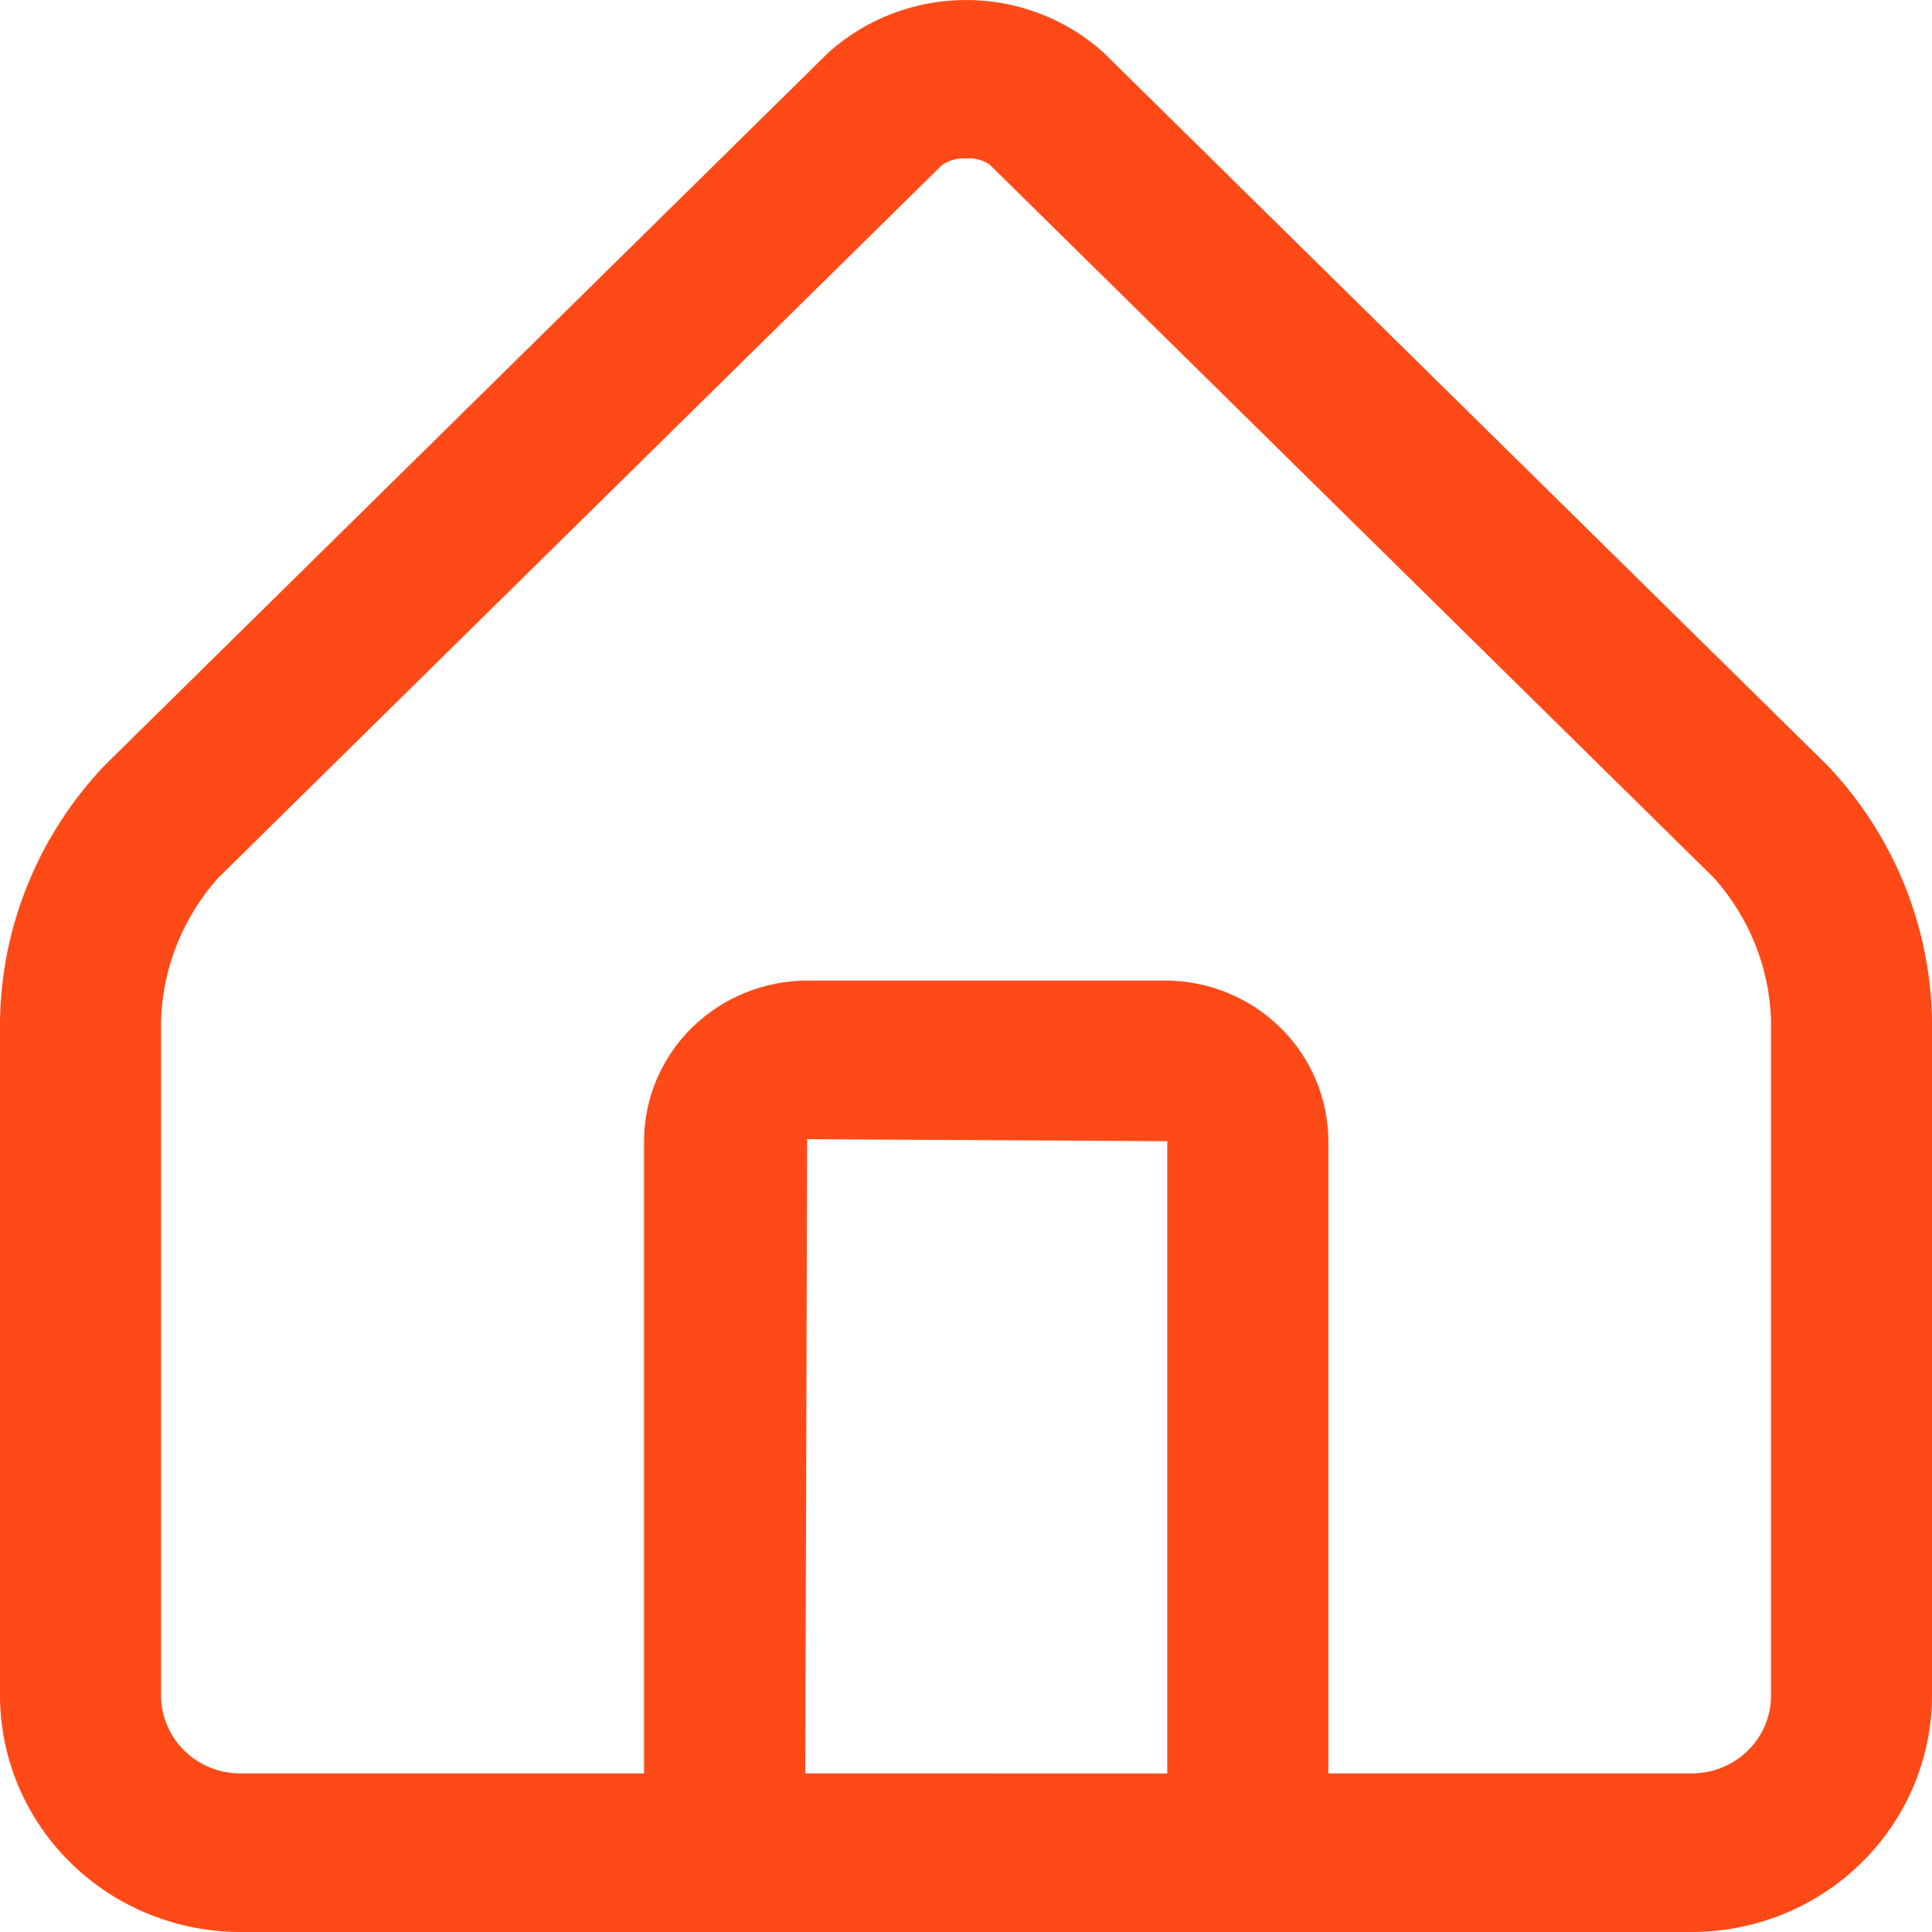
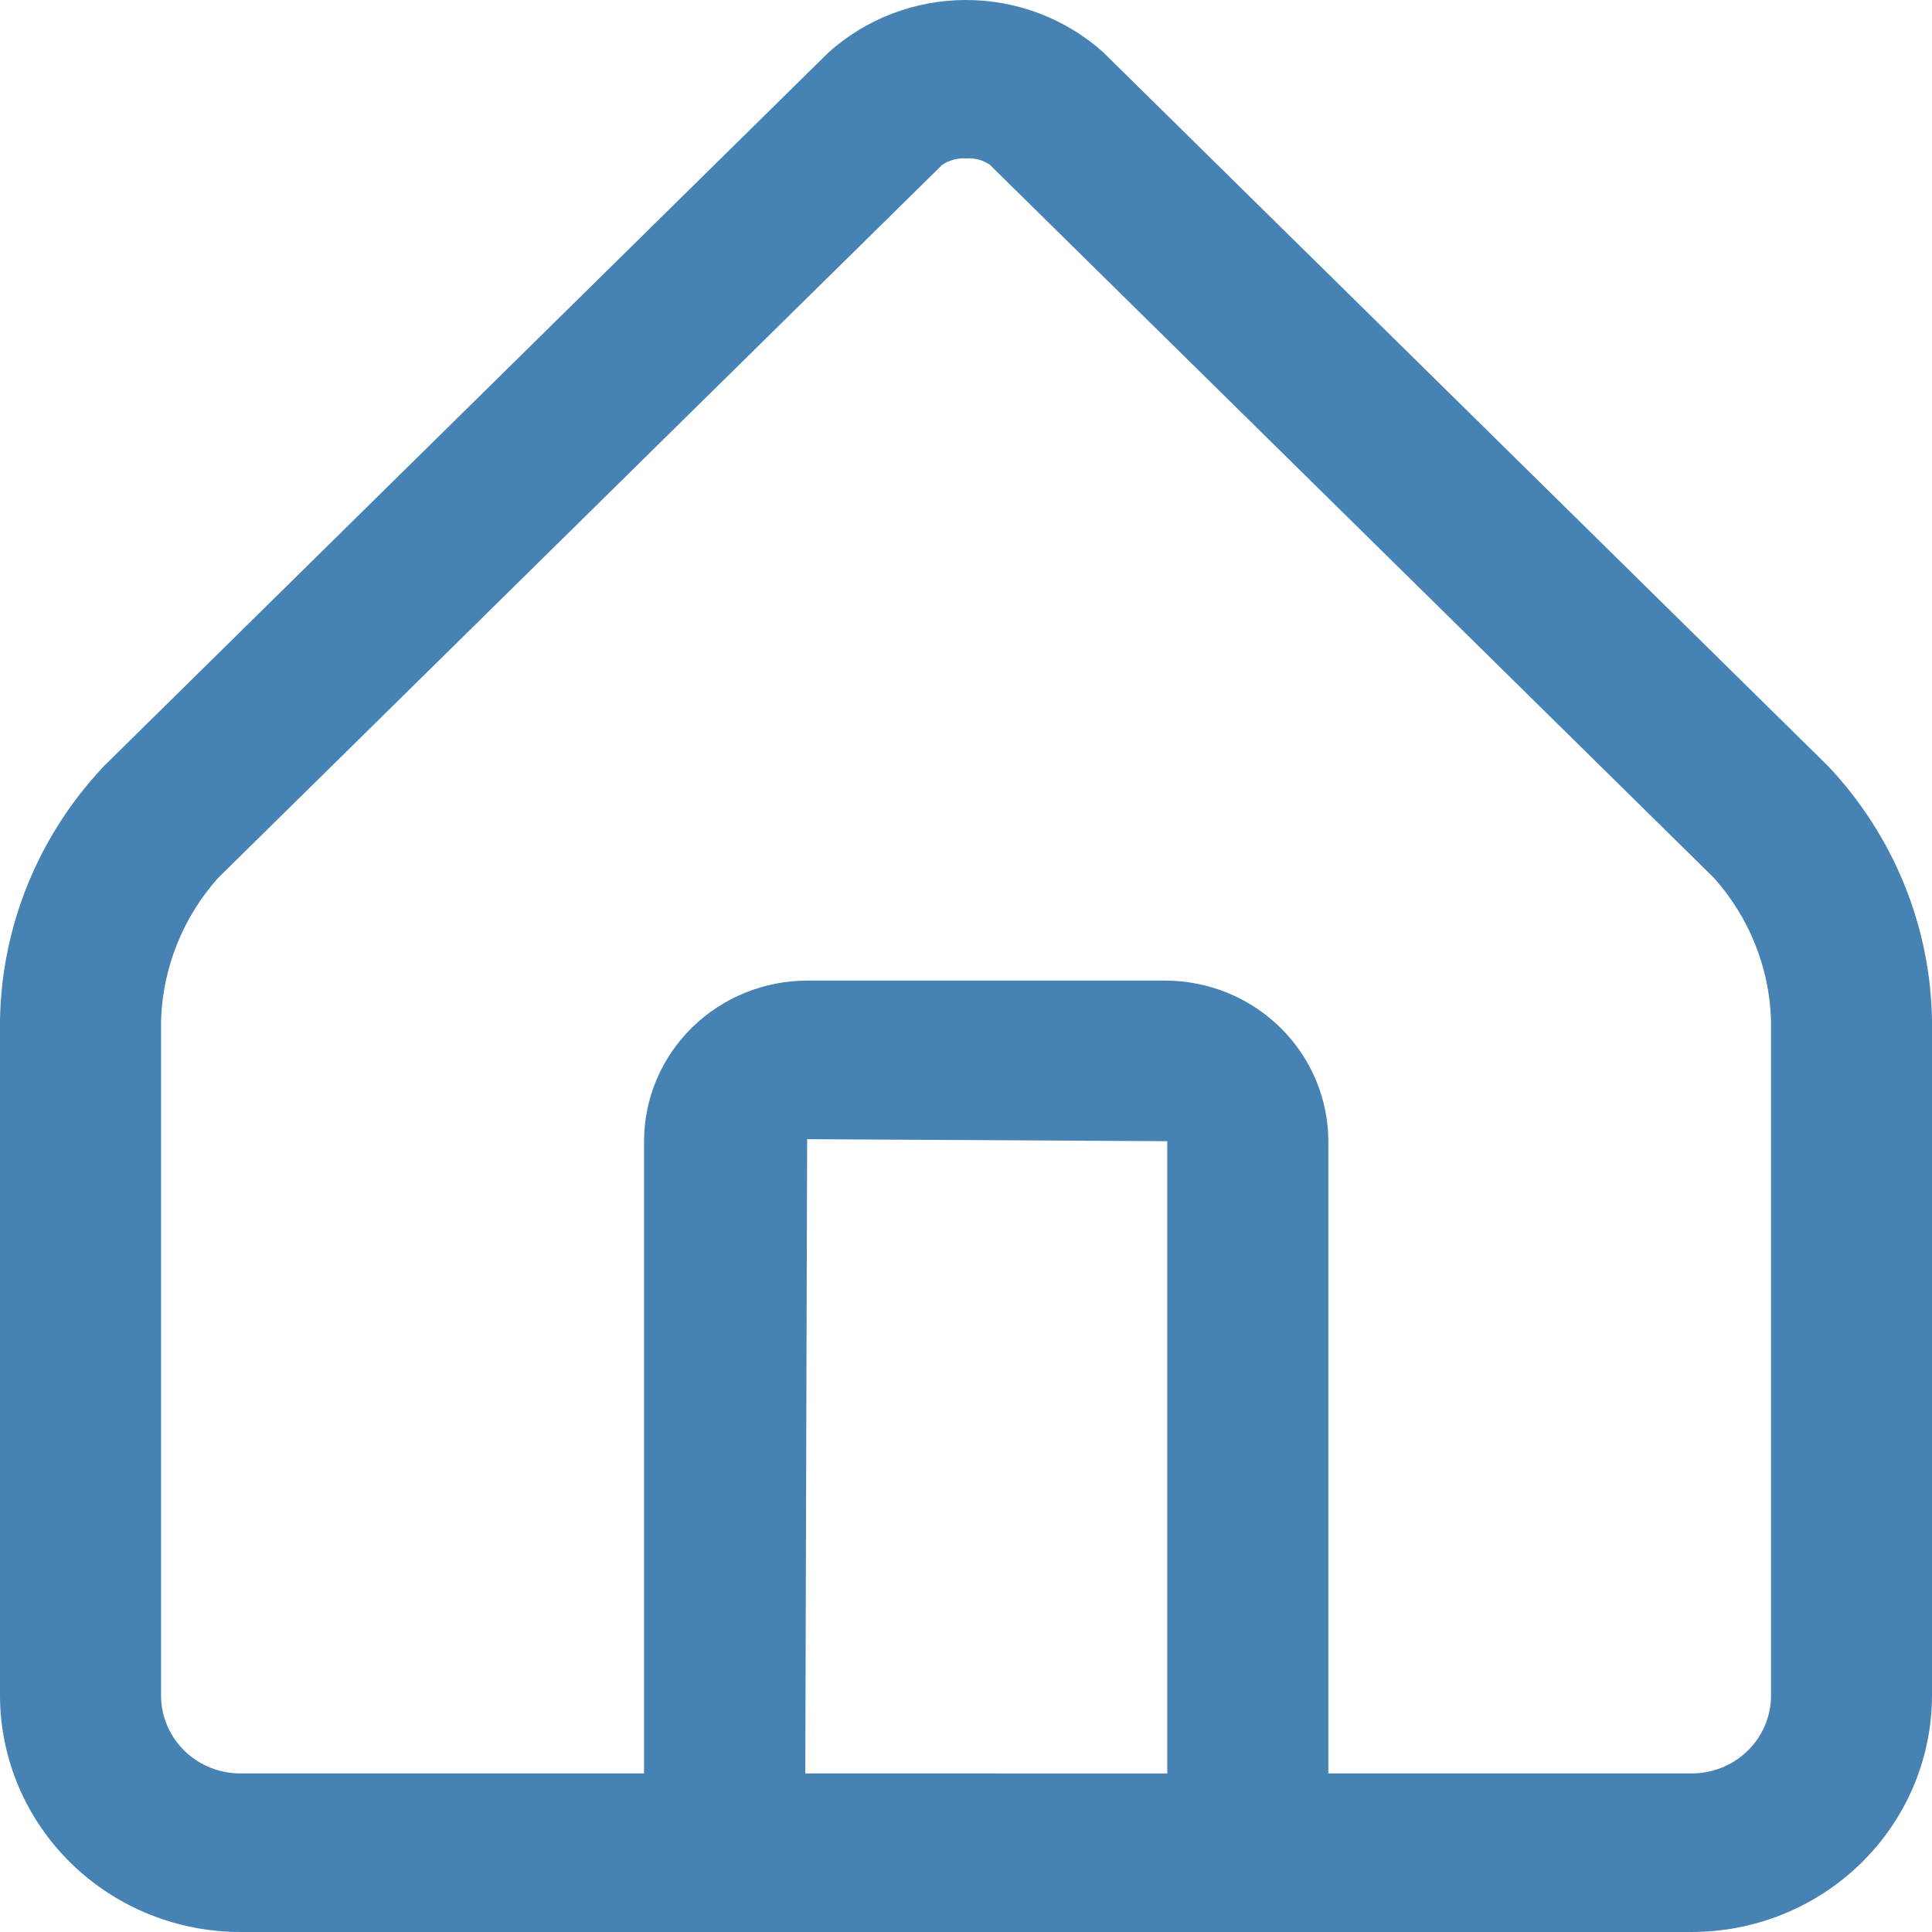
<svg xmlns="http://www.w3.org/2000/svg" width="22" height="22" viewBox="0 0 22 22" fill="none">
-   <path d="M20.815 8.722L12.559 0.592C12.131 0.21 11.574 -0.001 10.996 3.76262e-06C10.418 0.001 9.862 0.214 9.435 0.597L1.185 8.722C0.44 9.51 0.017 10.542 0 11.618V19.322C0.005 20.036 0.297 20.719 0.813 21.221C1.328 21.723 2.025 22.003 2.75 22H19.25C19.975 22.003 20.672 21.723 21.187 21.221C21.703 20.719 21.995 20.036 22 19.322V11.618C21.983 10.542 21.56 9.51 20.815 8.722L20.815 8.722ZM9.17 20.194L9.191 12.972L13.292 12.995V20.195L9.17 20.194ZM20.167 19.322C20.163 19.557 20.064 19.781 19.892 19.945C19.72 20.108 19.489 20.198 19.25 20.194H15.126V12.995C15.125 12.511 14.929 12.046 14.581 11.703C14.233 11.36 13.761 11.167 13.268 11.166H9.191C8.699 11.167 8.227 11.36 7.878 11.703C7.53 12.046 7.334 12.511 7.334 12.995V20.194H2.75C2.511 20.198 2.281 20.108 2.109 19.945C1.937 19.781 1.838 19.557 1.834 19.322V11.618C1.853 11.021 2.082 10.448 2.482 9.999L10.727 1.879H10.726C10.808 1.824 10.906 1.797 11.005 1.804C11.098 1.797 11.191 1.822 11.269 1.874L19.519 9.999C19.919 10.448 20.149 11.02 20.167 11.618L20.167 19.322Z" fill="#FF4A17" />
+   <path d="M20.815 8.722L12.559 0.592C12.131 0.21 11.574 -0.001 10.996 3.76262e-06C10.418 0.001 9.862 0.214 9.435 0.597L1.185 8.722C0.44 9.51 0.017 10.542 0 11.618V19.322C0.005 20.036 0.297 20.719 0.813 21.221C1.328 21.723 2.025 22.003 2.75 22H19.25C19.975 22.003 20.672 21.723 21.187 21.221C21.703 20.719 21.995 20.036 22 19.322V11.618C21.983 10.542 21.56 9.51 20.815 8.722L20.815 8.722ZM9.17 20.194L9.191 12.972L13.292 12.995V20.195L9.17 20.194ZM20.167 19.322C20.163 19.557 20.064 19.781 19.892 19.945C19.72 20.108 19.489 20.198 19.25 20.194H15.126V12.995C15.125 12.511 14.929 12.046 14.581 11.703C14.233 11.36 13.761 11.167 13.268 11.166H9.191C8.699 11.167 8.227 11.36 7.878 11.703C7.53 12.046 7.334 12.511 7.334 12.995V20.194H2.75C2.511 20.198 2.281 20.108 2.109 19.945C1.937 19.781 1.838 19.557 1.834 19.322V11.618C1.853 11.021 2.082 10.448 2.482 9.999L10.727 1.879H10.726C10.808 1.824 10.906 1.797 11.005 1.804C11.098 1.797 11.191 1.822 11.269 1.874L19.519 9.999C19.919 10.448 20.149 11.02 20.167 11.618L20.167 19.322Z" fill="steelblue" />
</svg>
